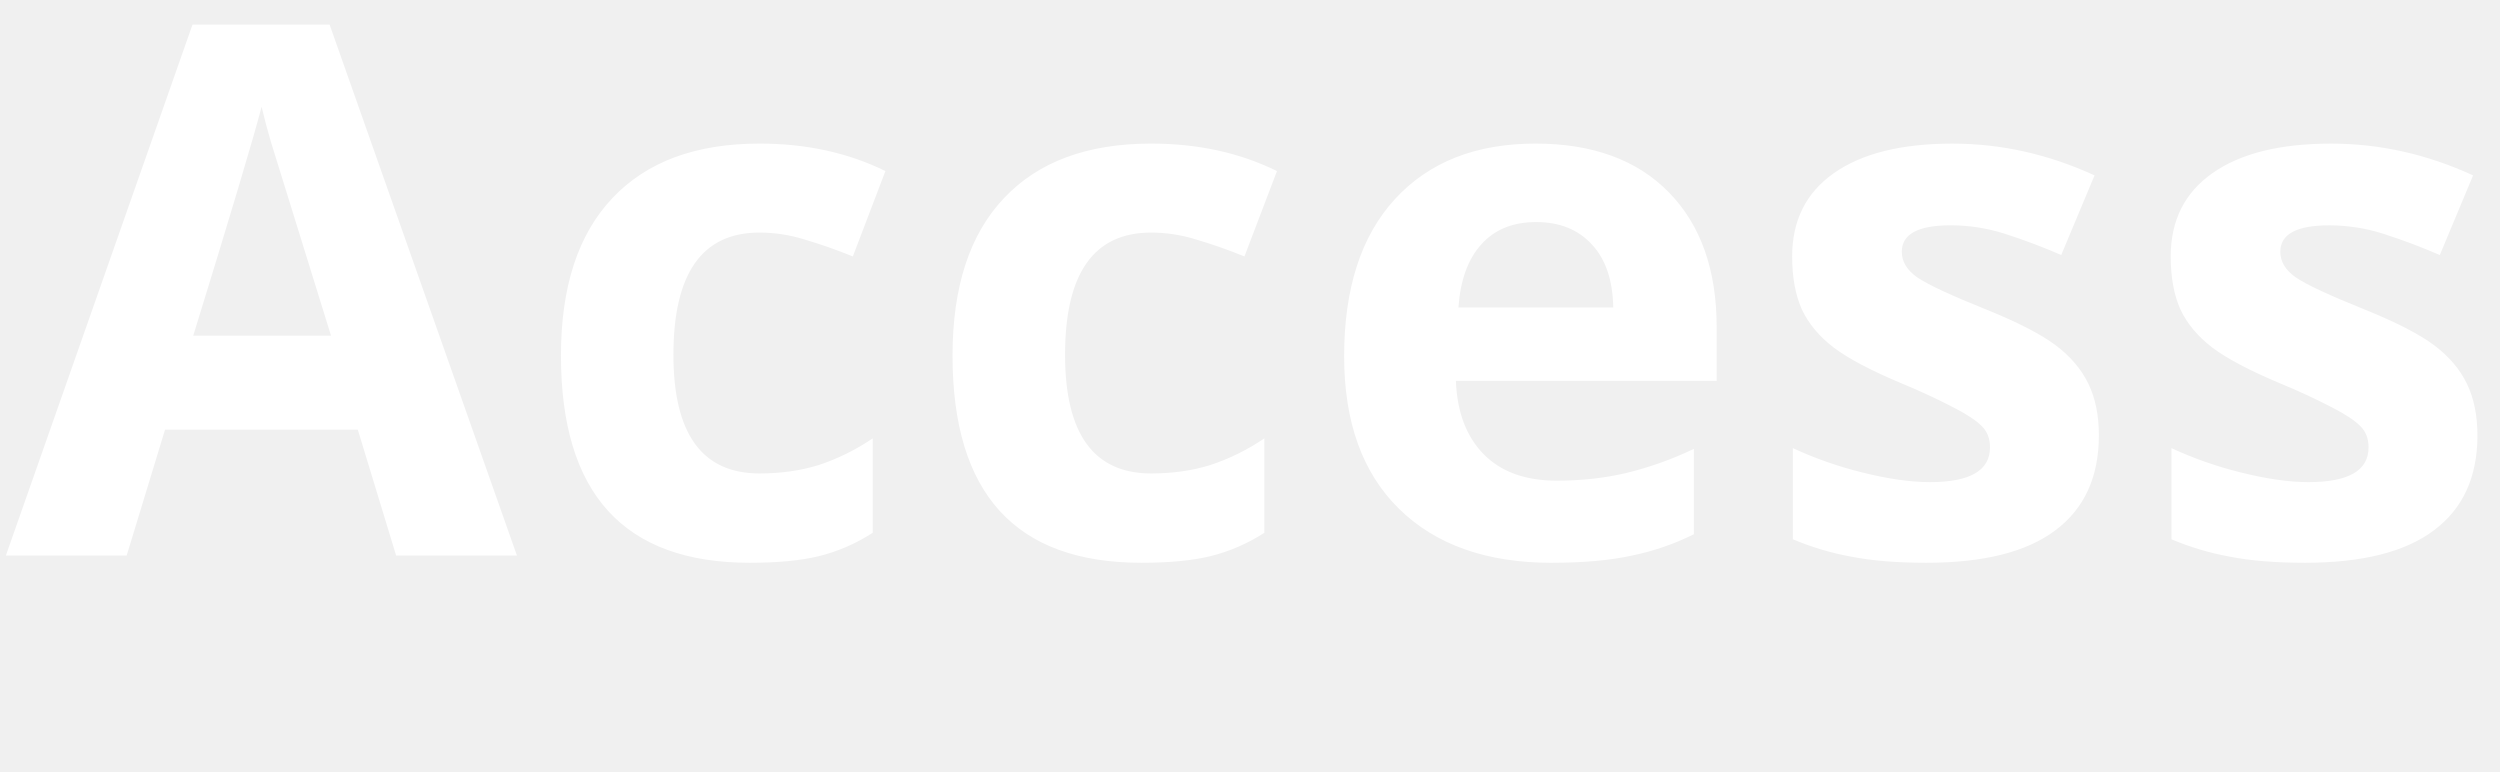
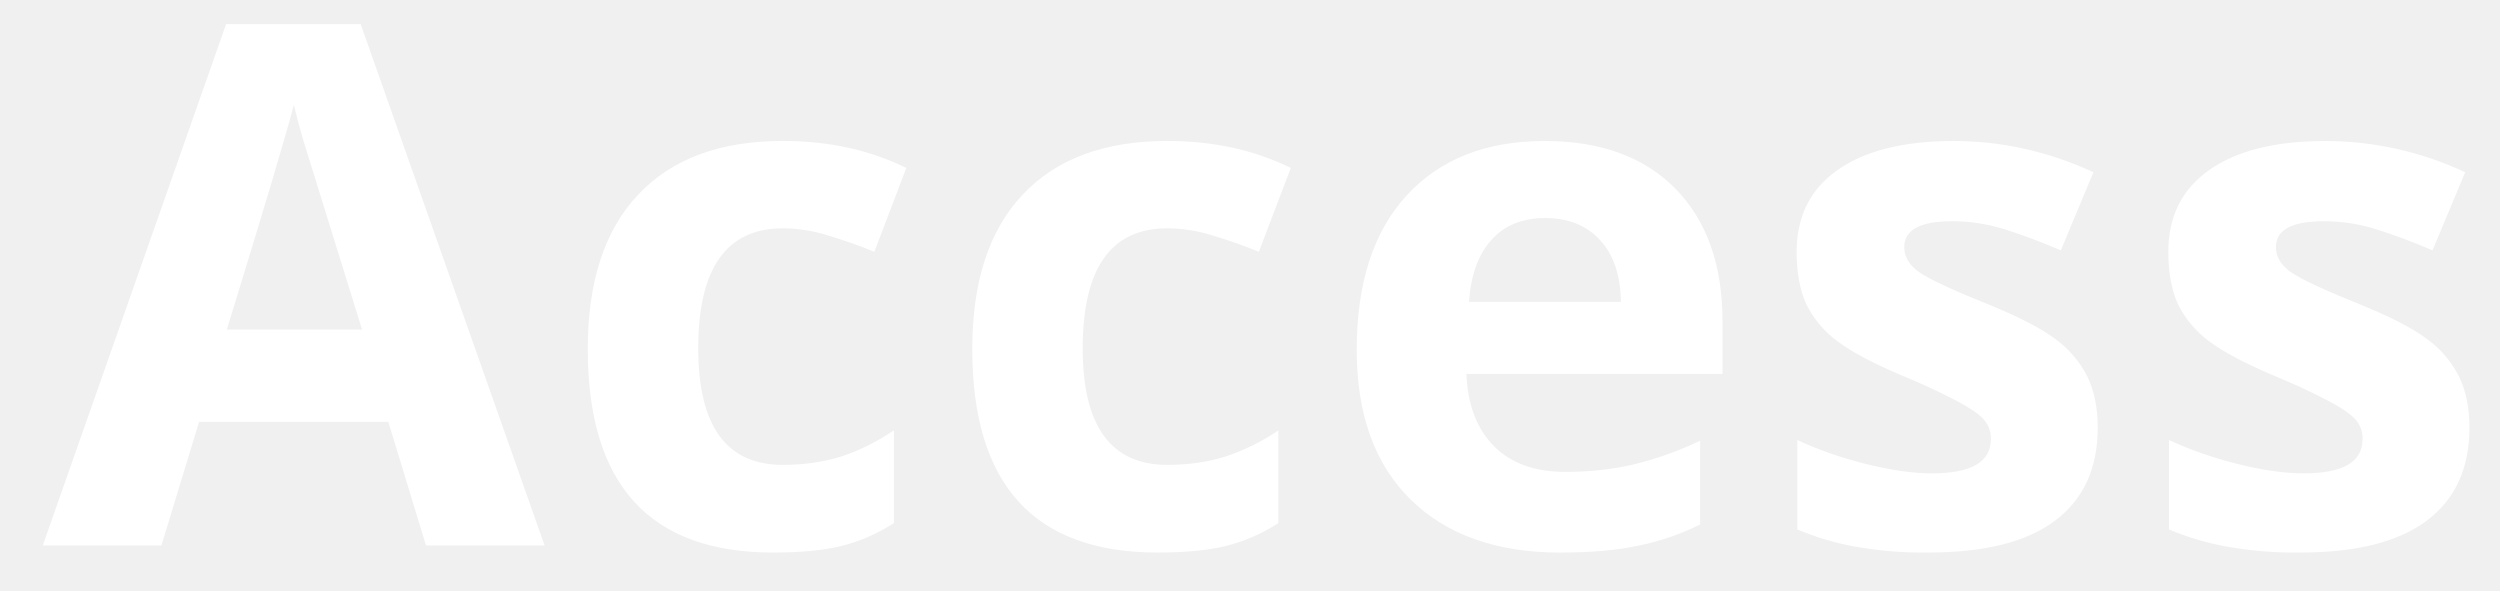
- <svg xmlns="http://www.w3.org/2000/svg" width="81" height="25" fill="#fff">
-   <path d="M12.835 18l-1.242-4.078H5.347L4.104 18H.19L6.237.797h4.442L16.749 18h-3.914zm-2.11-7.125a3456.008 3456.008 0 01-1.945-6.27 19.69 19.69 0 01-.304-1.148c-.258 1-.997 3.473-2.215 7.418h4.465zm13.567 7.359c-4.078 0-6.117-2.238-6.117-6.715 0-2.226.555-3.925 1.664-5.097 1.11-1.18 2.7-1.77 4.77-1.77 1.515 0 2.874.297 4.078.891l-1.055 2.766a16.686 16.686 0 00-1.57-.551 4.937 4.937 0 00-1.454-.223c-1.859 0-2.789 1.32-2.789 3.961 0 2.563.93 3.844 2.79 3.844.687 0 1.324-.09 1.91-.27a7.052 7.052 0 001.757-.867v3.059a5.747 5.747 0 01-1.757.761c-.586.141-1.328.211-2.227.211zm12.688 0c-4.078 0-6.118-2.238-6.118-6.715 0-2.226.555-3.925 1.665-5.097 1.109-1.18 2.699-1.77 4.769-1.77 1.516 0 2.875.297 4.078.891L40.32 8.309a16.687 16.687 0 00-1.57-.551 4.936 4.936 0 00-1.453-.223c-1.86 0-2.789 1.32-2.789 3.961 0 2.563.93 3.844 2.789 3.844.688 0 1.324-.09 1.91-.27a7.053 7.053 0 001.758-.867v3.059a5.749 5.749 0 01-1.758.761c-.586.141-1.328.211-2.226.211zM49.773 7.195c-.758 0-1.352.242-1.782.727-.43.476-.675 1.156-.738 2.039h5.016c-.016-.883-.246-1.563-.692-2.04-.445-.484-1.046-.726-1.804-.726zm.504 11.04c-2.11 0-3.758-.583-4.946-1.747-1.187-1.164-1.781-2.812-1.781-4.945 0-2.195.547-3.89 1.64-5.086 1.102-1.203 2.622-1.805 4.56-1.805 1.85 0 3.292.528 4.323 1.582 1.032 1.055 1.547 2.512 1.547 4.371v1.735h-8.449c.04 1.015.34 1.808.902 2.379.563.57 1.352.855 2.368.855.789 0 1.535-.082 2.238-.246a11.2 11.2 0 002.203-.785v2.766a8.21 8.21 0 01-2.004.691c-.71.156-1.578.234-2.601.234zm17.726-4.125c0 1.343-.469 2.367-1.406 3.07-.93.703-2.324 1.054-4.184 1.054-.953 0-1.765-.066-2.437-.199a8.978 8.978 0 01-1.887-.562V14.52a12.5 12.5 0 002.238.785c.836.21 1.57.316 2.204.316 1.296 0 1.945-.375 1.945-1.125 0-.281-.086-.508-.258-.68-.172-.18-.469-.379-.89-.597a20.77 20.77 0 00-1.688-.785c-1.008-.422-1.75-.813-2.227-1.172-.468-.36-.812-.77-1.03-1.23-.212-.47-.317-1.044-.317-1.723 0-1.164.449-2.063 1.347-2.696.907-.64 2.188-.96 3.844-.96 1.578 0 3.113.343 4.606 1.03l-1.079 2.579a19.829 19.829 0 00-1.84-.692A5.778 5.778 0 0063.2 7.3c-1.055 0-1.582.286-1.582.856 0 .32.167.598.503.832.344.235 1.09.582 2.239 1.043 1.023.414 1.773.801 2.25 1.16.476.36.828.774 1.054 1.243.227.468.34 1.027.34 1.675zm12.266 0c0 1.343-.469 2.367-1.406 3.07-.93.703-2.325 1.054-4.184 1.054-.953 0-1.766-.066-2.438-.199a8.974 8.974 0 01-1.886-.562V14.52a12.5 12.5 0 002.238.785c.836.21 1.57.316 2.203.316 1.297 0 1.945-.375 1.945-1.125 0-.281-.085-.508-.257-.68-.172-.18-.469-.379-.89-.597a20.77 20.77 0 00-1.688-.785c-1.008-.422-1.75-.813-2.227-1.172-.469-.36-.813-.77-1.031-1.23-.211-.47-.317-1.044-.317-1.723 0-1.164.45-2.063 1.348-2.696.906-.64 2.188-.96 3.844-.96 1.578 0 3.113.343 4.605 1.03l-1.078 2.58a19.829 19.829 0 00-1.84-.692 5.778 5.778 0 00-1.746-.27c-1.055 0-1.582.286-1.582.856 0 .32.168.598.504.832.344.235 1.09.582 2.238 1.043 1.024.414 1.774.801 2.25 1.16.477.36.829.774 1.055 1.243.227.468.34 1.027.34 1.675z" />
+ <svg xmlns="http://www.w3.org/2000/svg" width="55" height="13" fill="none">
+   <path d="M9.372 12l-.829-2.719H4.38L3.551 12H.941L4.974.531h2.961L11.981 12h-2.61zM7.965 7.25C7.2 4.786 6.767 3.393 6.668 3.07a13.148 13.148 0 01-.203-.765C6.293 2.97 5.801 4.62 4.99 7.25h2.976zm9.045 4.906c-2.72 0-4.079-1.492-4.079-4.476 0-1.485.37-2.617 1.11-3.399.74-.786 1.8-1.18 3.18-1.18 1.01 0 1.916.198 2.718.594l-.703 1.844a11.124 11.124 0 00-1.047-.367 3.29 3.29 0 00-.968-.149c-1.24 0-1.86.88-1.86 2.641 0 1.708.62 2.563 1.86 2.563.458 0 .882-.06 1.273-.18.39-.125.781-.318 1.172-.578v2.039a3.83 3.83 0 01-1.172.508c-.39.093-.885.14-1.484.14zm8.458 0c-2.719 0-4.078-1.492-4.078-4.476 0-1.485.37-2.617 1.11-3.399.739-.786 1.799-1.18 3.179-1.18 1.01 0 1.917.198 2.719.594l-.703 1.844a11.124 11.124 0 00-1.047-.367 3.29 3.29 0 00-.969-.149c-1.24 0-1.86.88-1.86 2.641 0 1.708.62 2.563 1.86 2.563.458 0 .883-.06 1.273-.18a4.702 4.702 0 001.172-.578v2.039a3.832 3.832 0 01-1.172.508c-.39.093-.885.14-1.484.14zm8.529-7.359c-.505 0-.901.161-1.188.484-.286.318-.45.771-.492 1.36h3.344c-.01-.589-.164-1.042-.461-1.36-.297-.323-.698-.484-1.203-.484zm.336 7.36c-1.407 0-2.506-.389-3.297-1.165-.792-.776-1.188-1.875-1.188-3.297 0-1.463.365-2.593 1.094-3.39.734-.802 1.747-1.203 3.04-1.203 1.233 0 2.194.351 2.882 1.054.687.703 1.031 1.675 1.031 2.914v1.157h-5.633c.026.677.227 1.205.602 1.585.375.38.9.57 1.578.57.526 0 1.023-.054 1.492-.163a7.47 7.47 0 001.469-.524v1.844a5.479 5.479 0 01-1.336.461c-.474.104-1.052.156-1.734.156zM46.15 9.406c0 .896-.312 1.578-.937 2.047-.62.469-1.55.703-2.79.703a8.517 8.517 0 01-1.624-.133 5.98 5.98 0 01-1.258-.375V9.68c.443.208.94.383 1.492.523.557.14 1.047.211 1.469.211.864 0 1.297-.25 1.297-.75a.613.613 0 00-.172-.453c-.115-.12-.313-.253-.594-.399a13.831 13.831 0 00-1.125-.523c-.672-.281-1.166-.542-1.484-.781a2.26 2.26 0 01-.688-.82c-.14-.313-.21-.696-.21-1.149 0-.776.299-1.375.898-1.797.604-.427 1.458-.64 2.562-.64 1.052 0 2.076.229 3.07.687l-.718 1.719a13.222 13.222 0 00-1.227-.461c-.38-.12-.768-.18-1.164-.18-.703 0-1.054.19-1.054.57 0 .214.112.399.335.555.23.156.727.388 1.493.696.682.276 1.182.533 1.5.773a2.3 2.3 0 01.703.828c.15.313.226.685.226 1.117zm8.178 0c0 .896-.313 1.578-.938 2.047-.62.469-1.55.703-2.789.703a8.515 8.515 0 01-1.625-.133 5.98 5.98 0 01-1.258-.375V9.68c.443.208.94.383 1.492.523.558.14 1.047.211 1.47.211.864 0 1.296-.25 1.296-.75a.613.613 0 00-.172-.453c-.114-.12-.312-.253-.594-.399a13.831 13.831 0 00-1.125-.523c-.672-.281-1.166-.542-1.484-.781a2.259 2.259 0 01-.688-.82c-.14-.313-.21-.696-.21-1.149 0-.776.299-1.375.898-1.797.604-.427 1.458-.64 2.563-.64a7.27 7.27 0 013.07.687l-.719 1.719a13.221 13.221 0 00-1.227-.461c-.38-.12-.768-.18-1.164-.18-.703 0-1.054.19-1.054.57 0 .214.112.399.336.555.229.156.726.388 1.492.696.682.276 1.182.533 1.5.773a2.3 2.3 0 01.703.828c.151.313.227.685.227 1.117z" fill="#fff" />
</svg>
